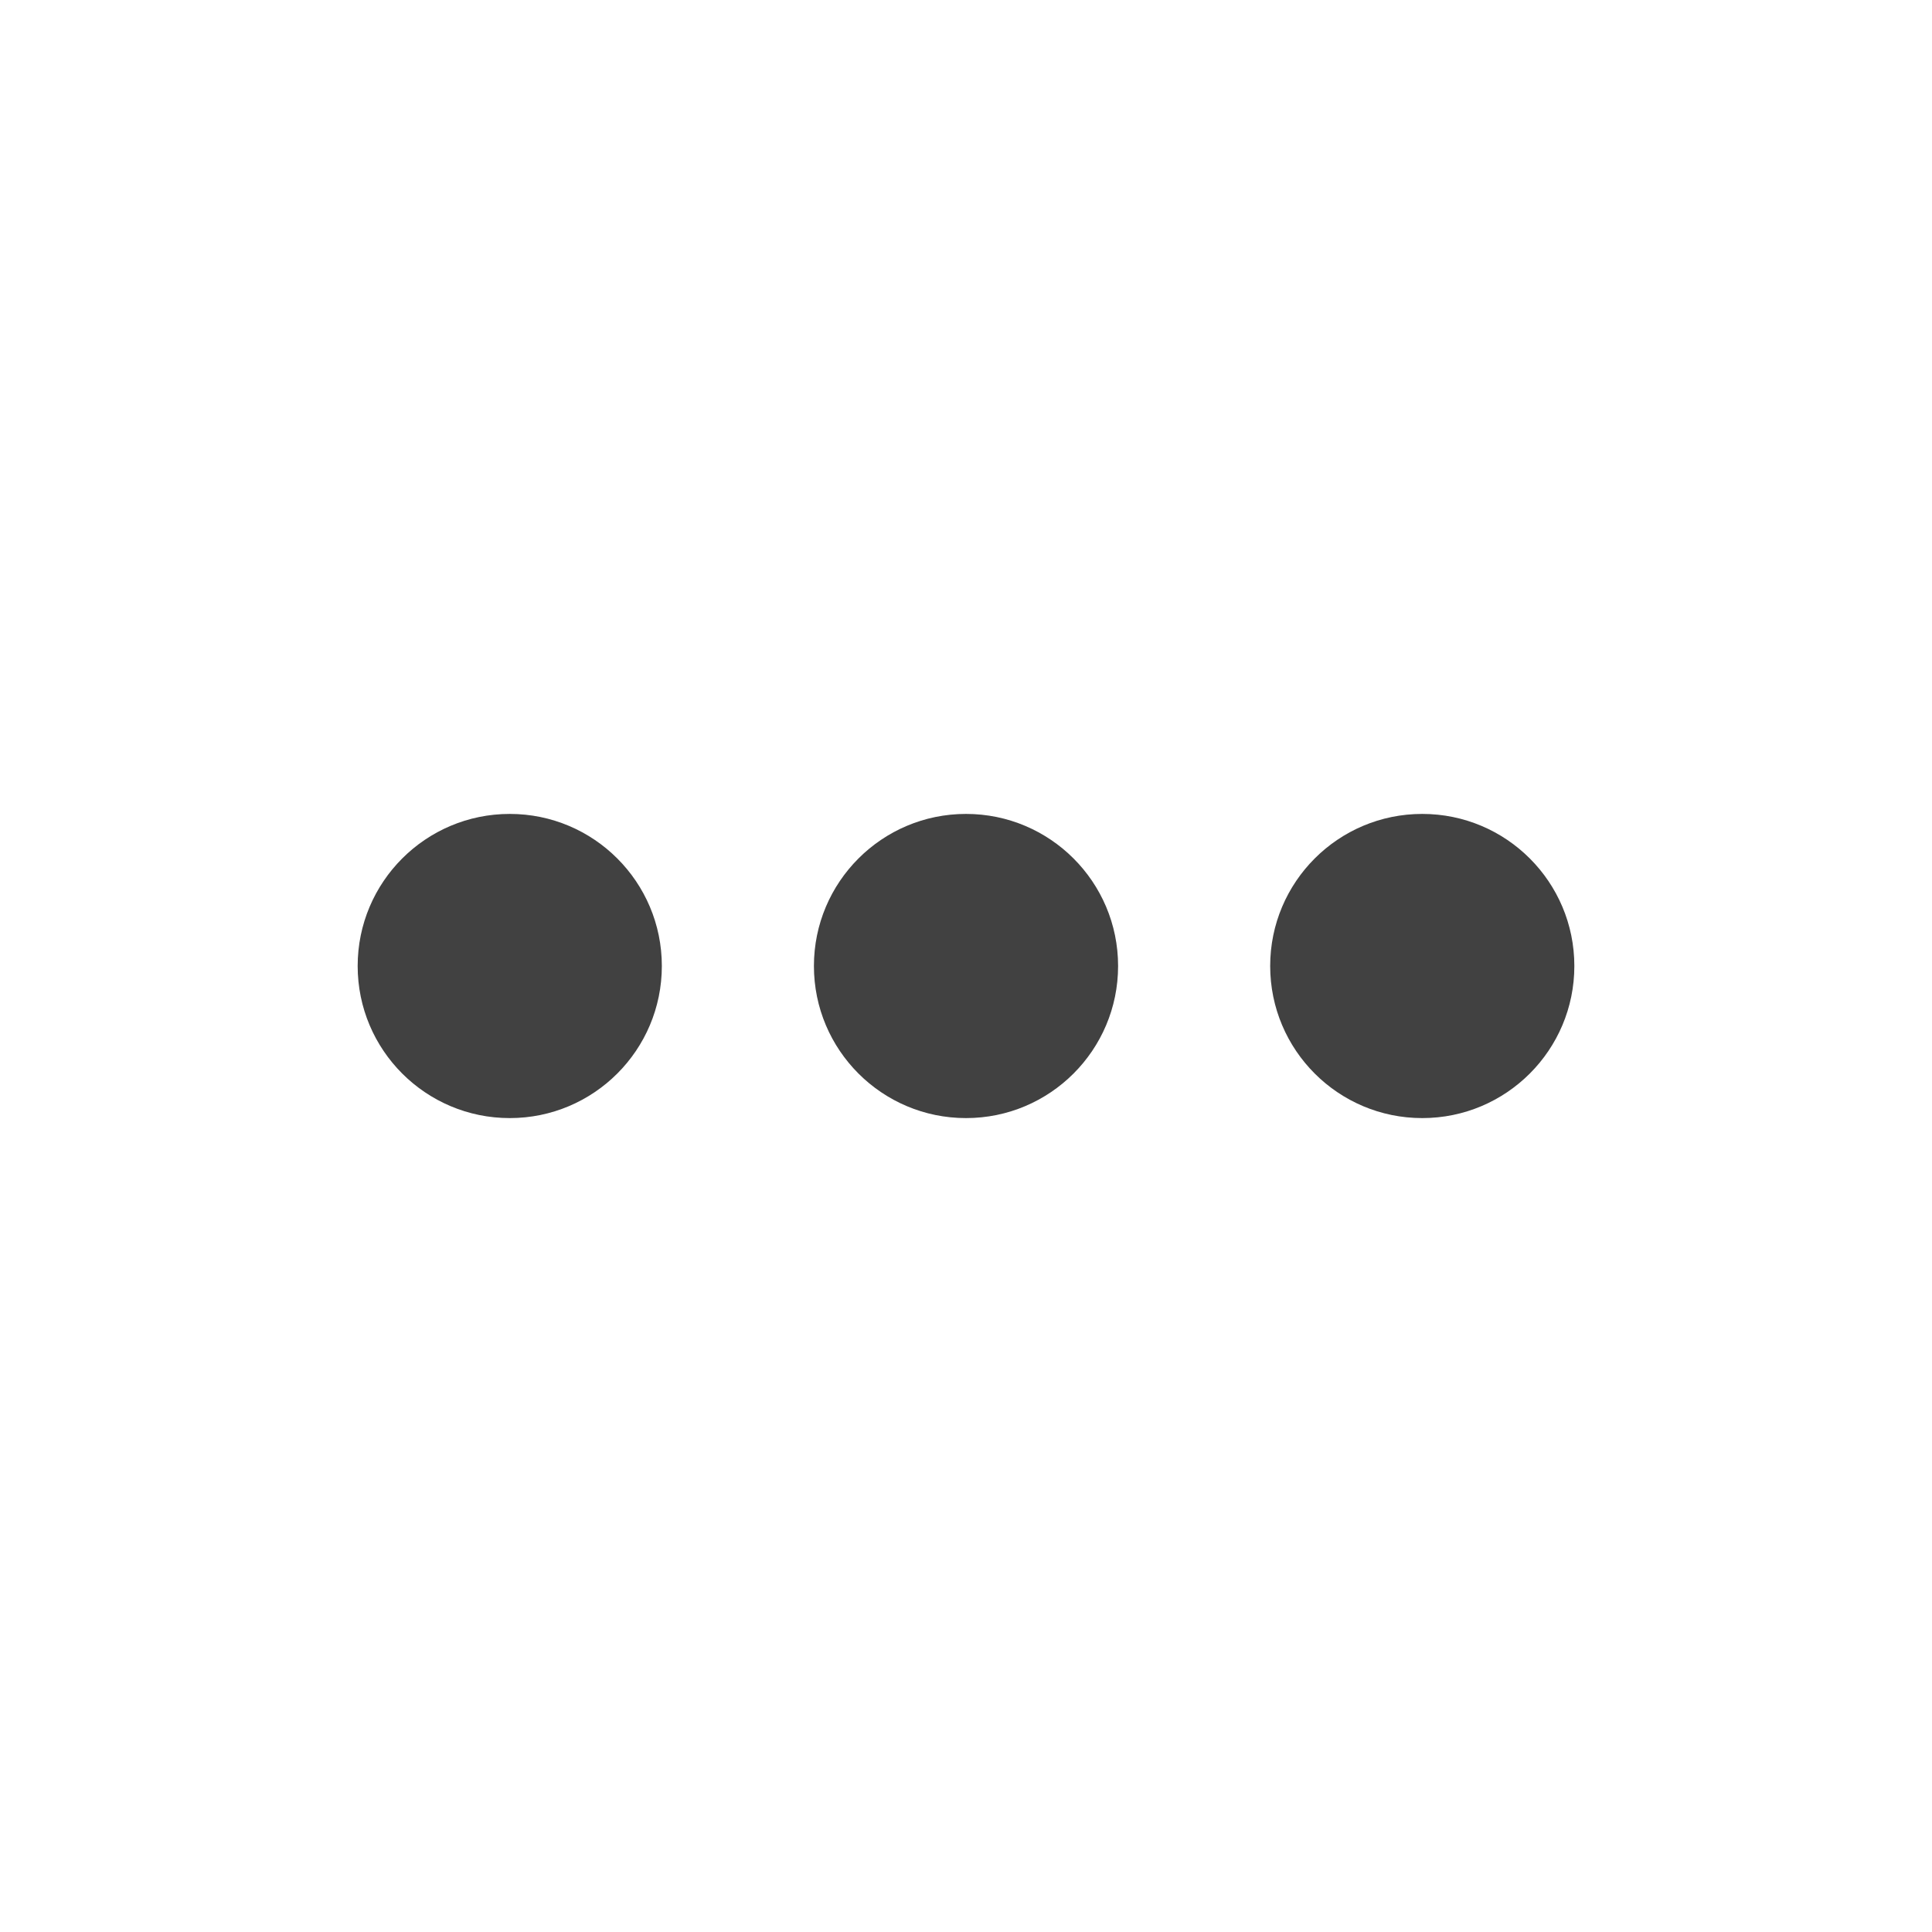
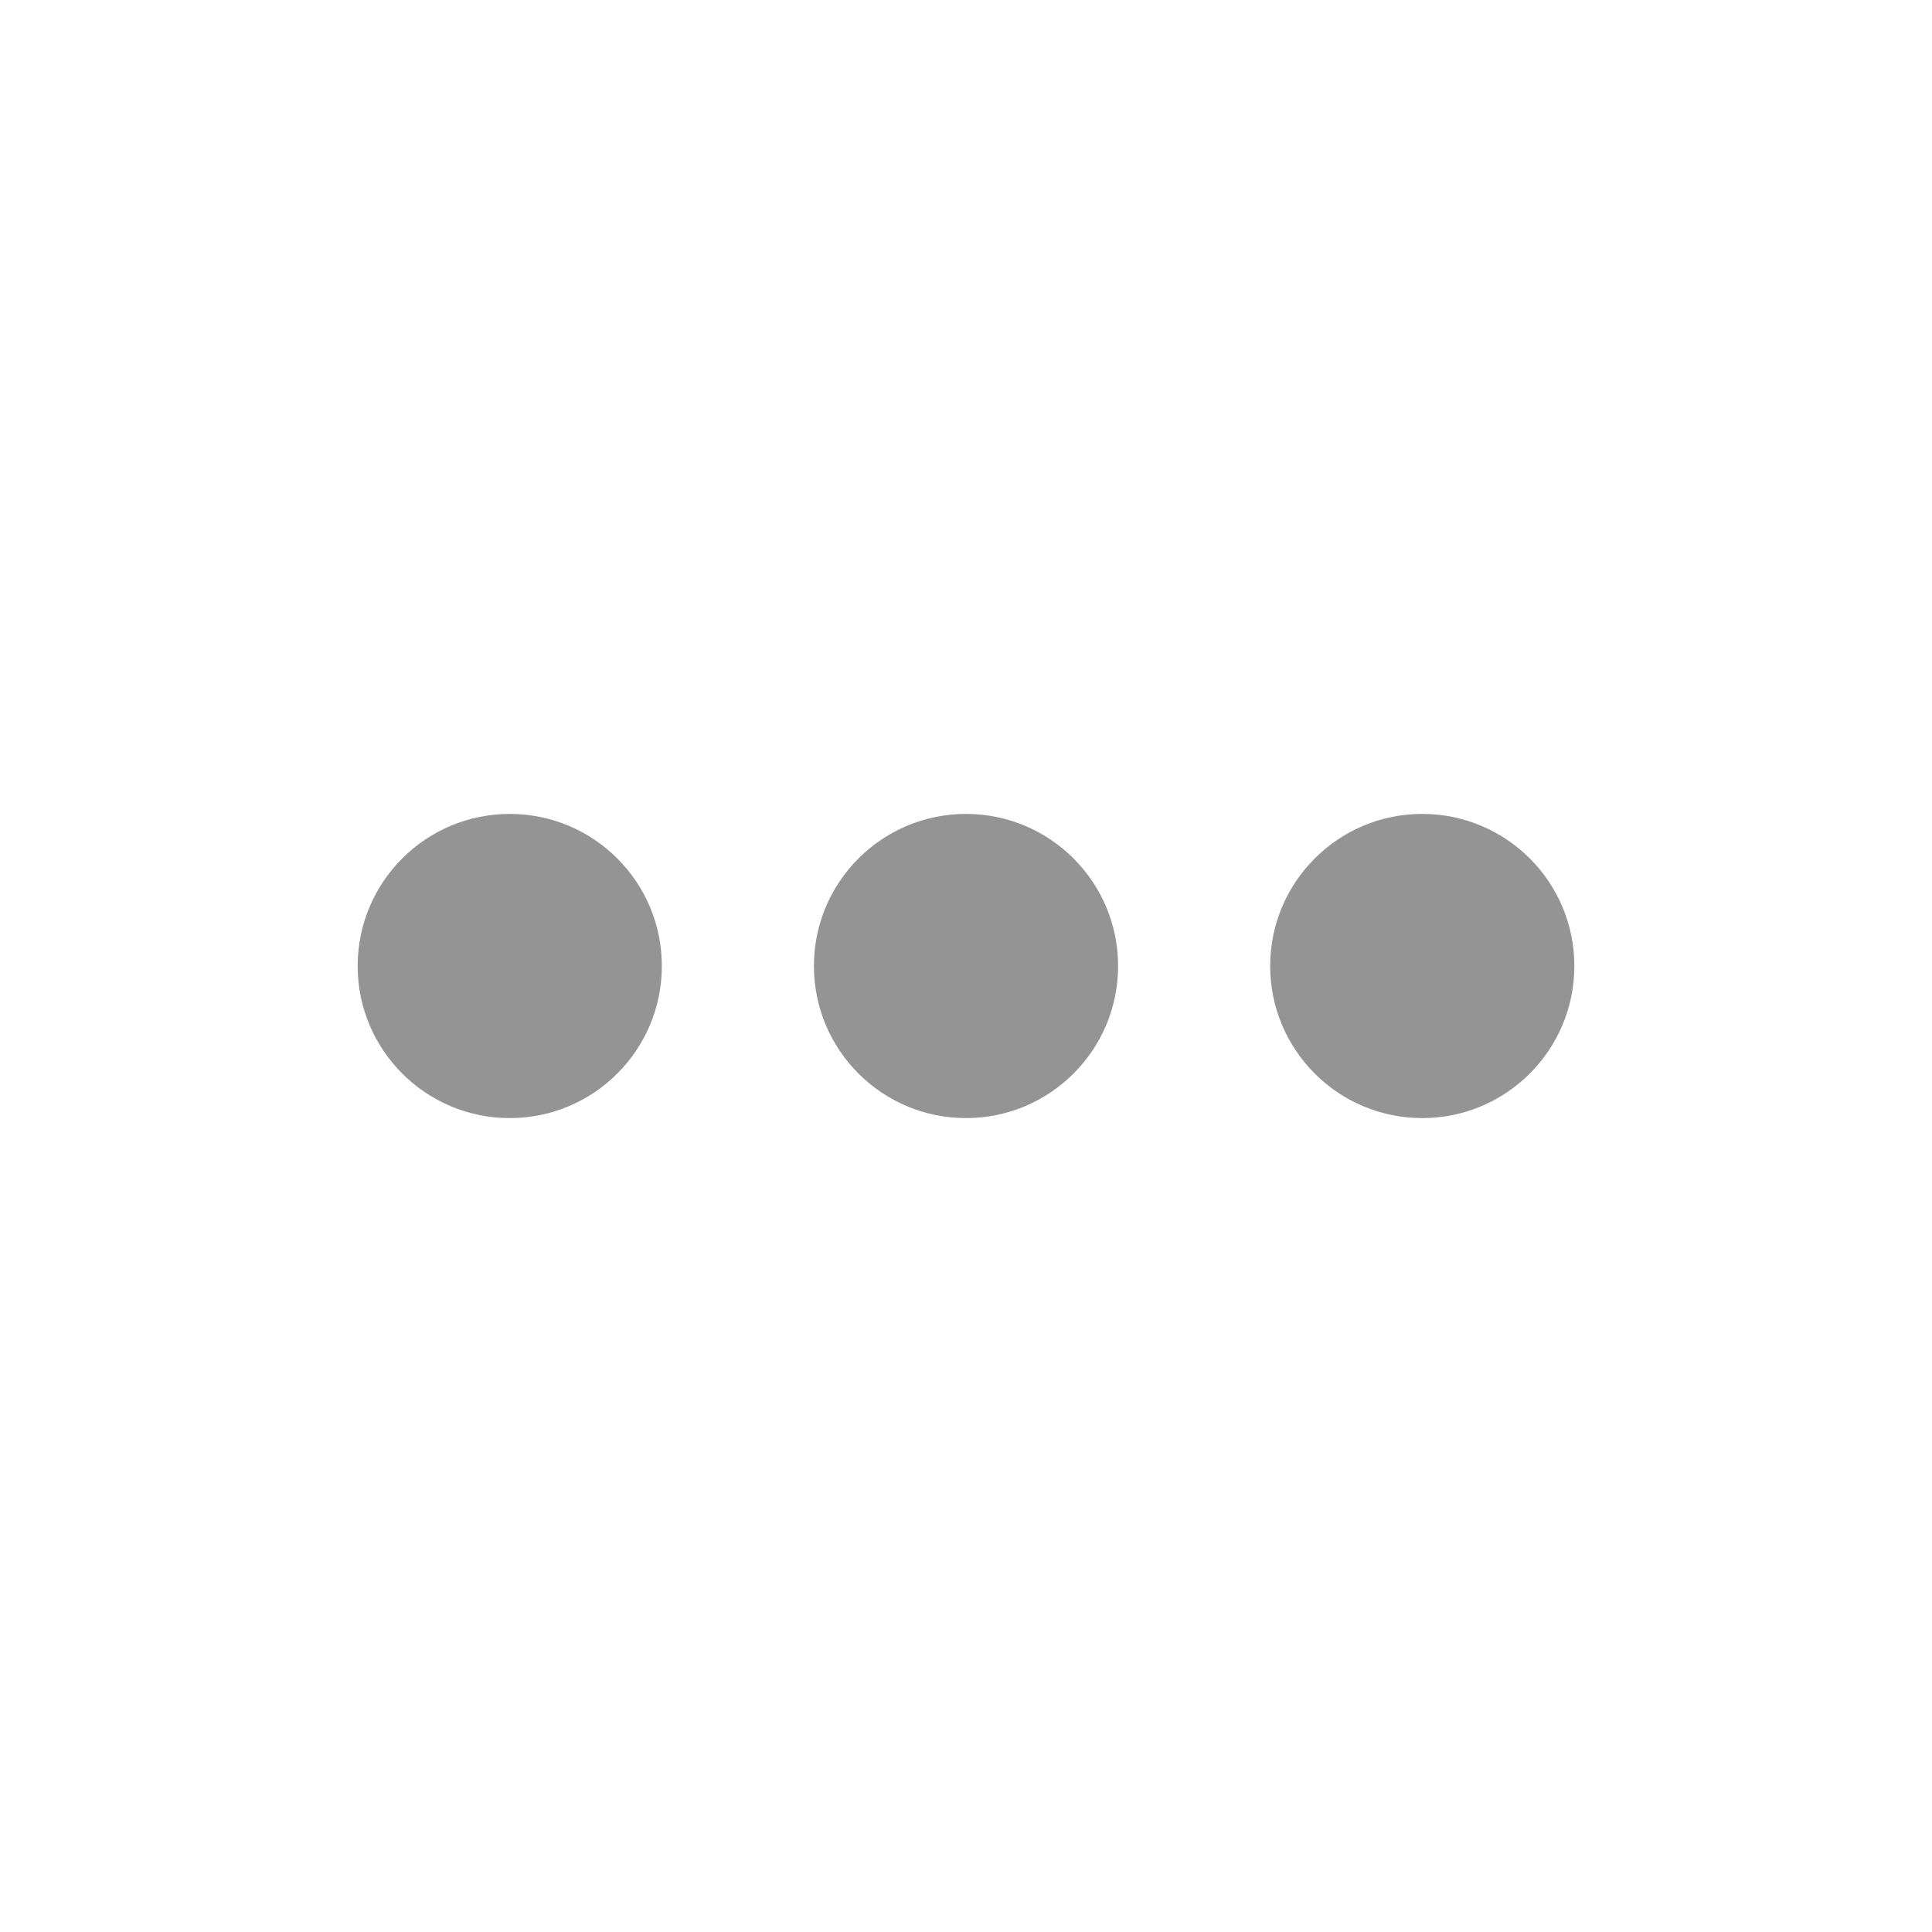
- <svg xmlns="http://www.w3.org/2000/svg" fill="#414141" width="30px" height="30px" version="1.1" viewBox="0 0 752 752">
+ <svg xmlns="http://www.w3.org/2000/svg" fill="#949494" width="30px" height="30px" version="1.1" viewBox="0 0 752 752">
  <defs>
    <clipPath id="b">
      <path d="m139.21 316h118.79v120h-118.79z" />
    </clipPath>
    <clipPath id="a">
      <path d="m494 316h118.79v120h-118.79z" />
    </clipPath>
  </defs>
  <g clip-path="url(#b)">
    <path d="m257.61 376c0 32.695-26.504 59.199-59.195 59.199-32.695 0-59.199-26.504-59.199-59.199 0-32.691 26.504-59.195 59.199-59.195 32.691 0 59.195 26.504 59.195 59.195" />
  </g>
  <path d="m435.2 376c0 32.695-26.504 59.199-59.199 59.199-32.691 0-59.195-26.504-59.195-59.199 0-32.691 26.504-59.195 59.195-59.195 32.695 0 59.199 26.504 59.199 59.195" />
  <g clip-path="url(#a)">
    <path d="m612.79 376c0 32.695-26.504 59.199-59.199 59.199s-59.195-26.504-59.195-59.199c0-32.691 26.5-59.195 59.195-59.195s59.199 26.504 59.199 59.195" />
  </g>
</svg>
